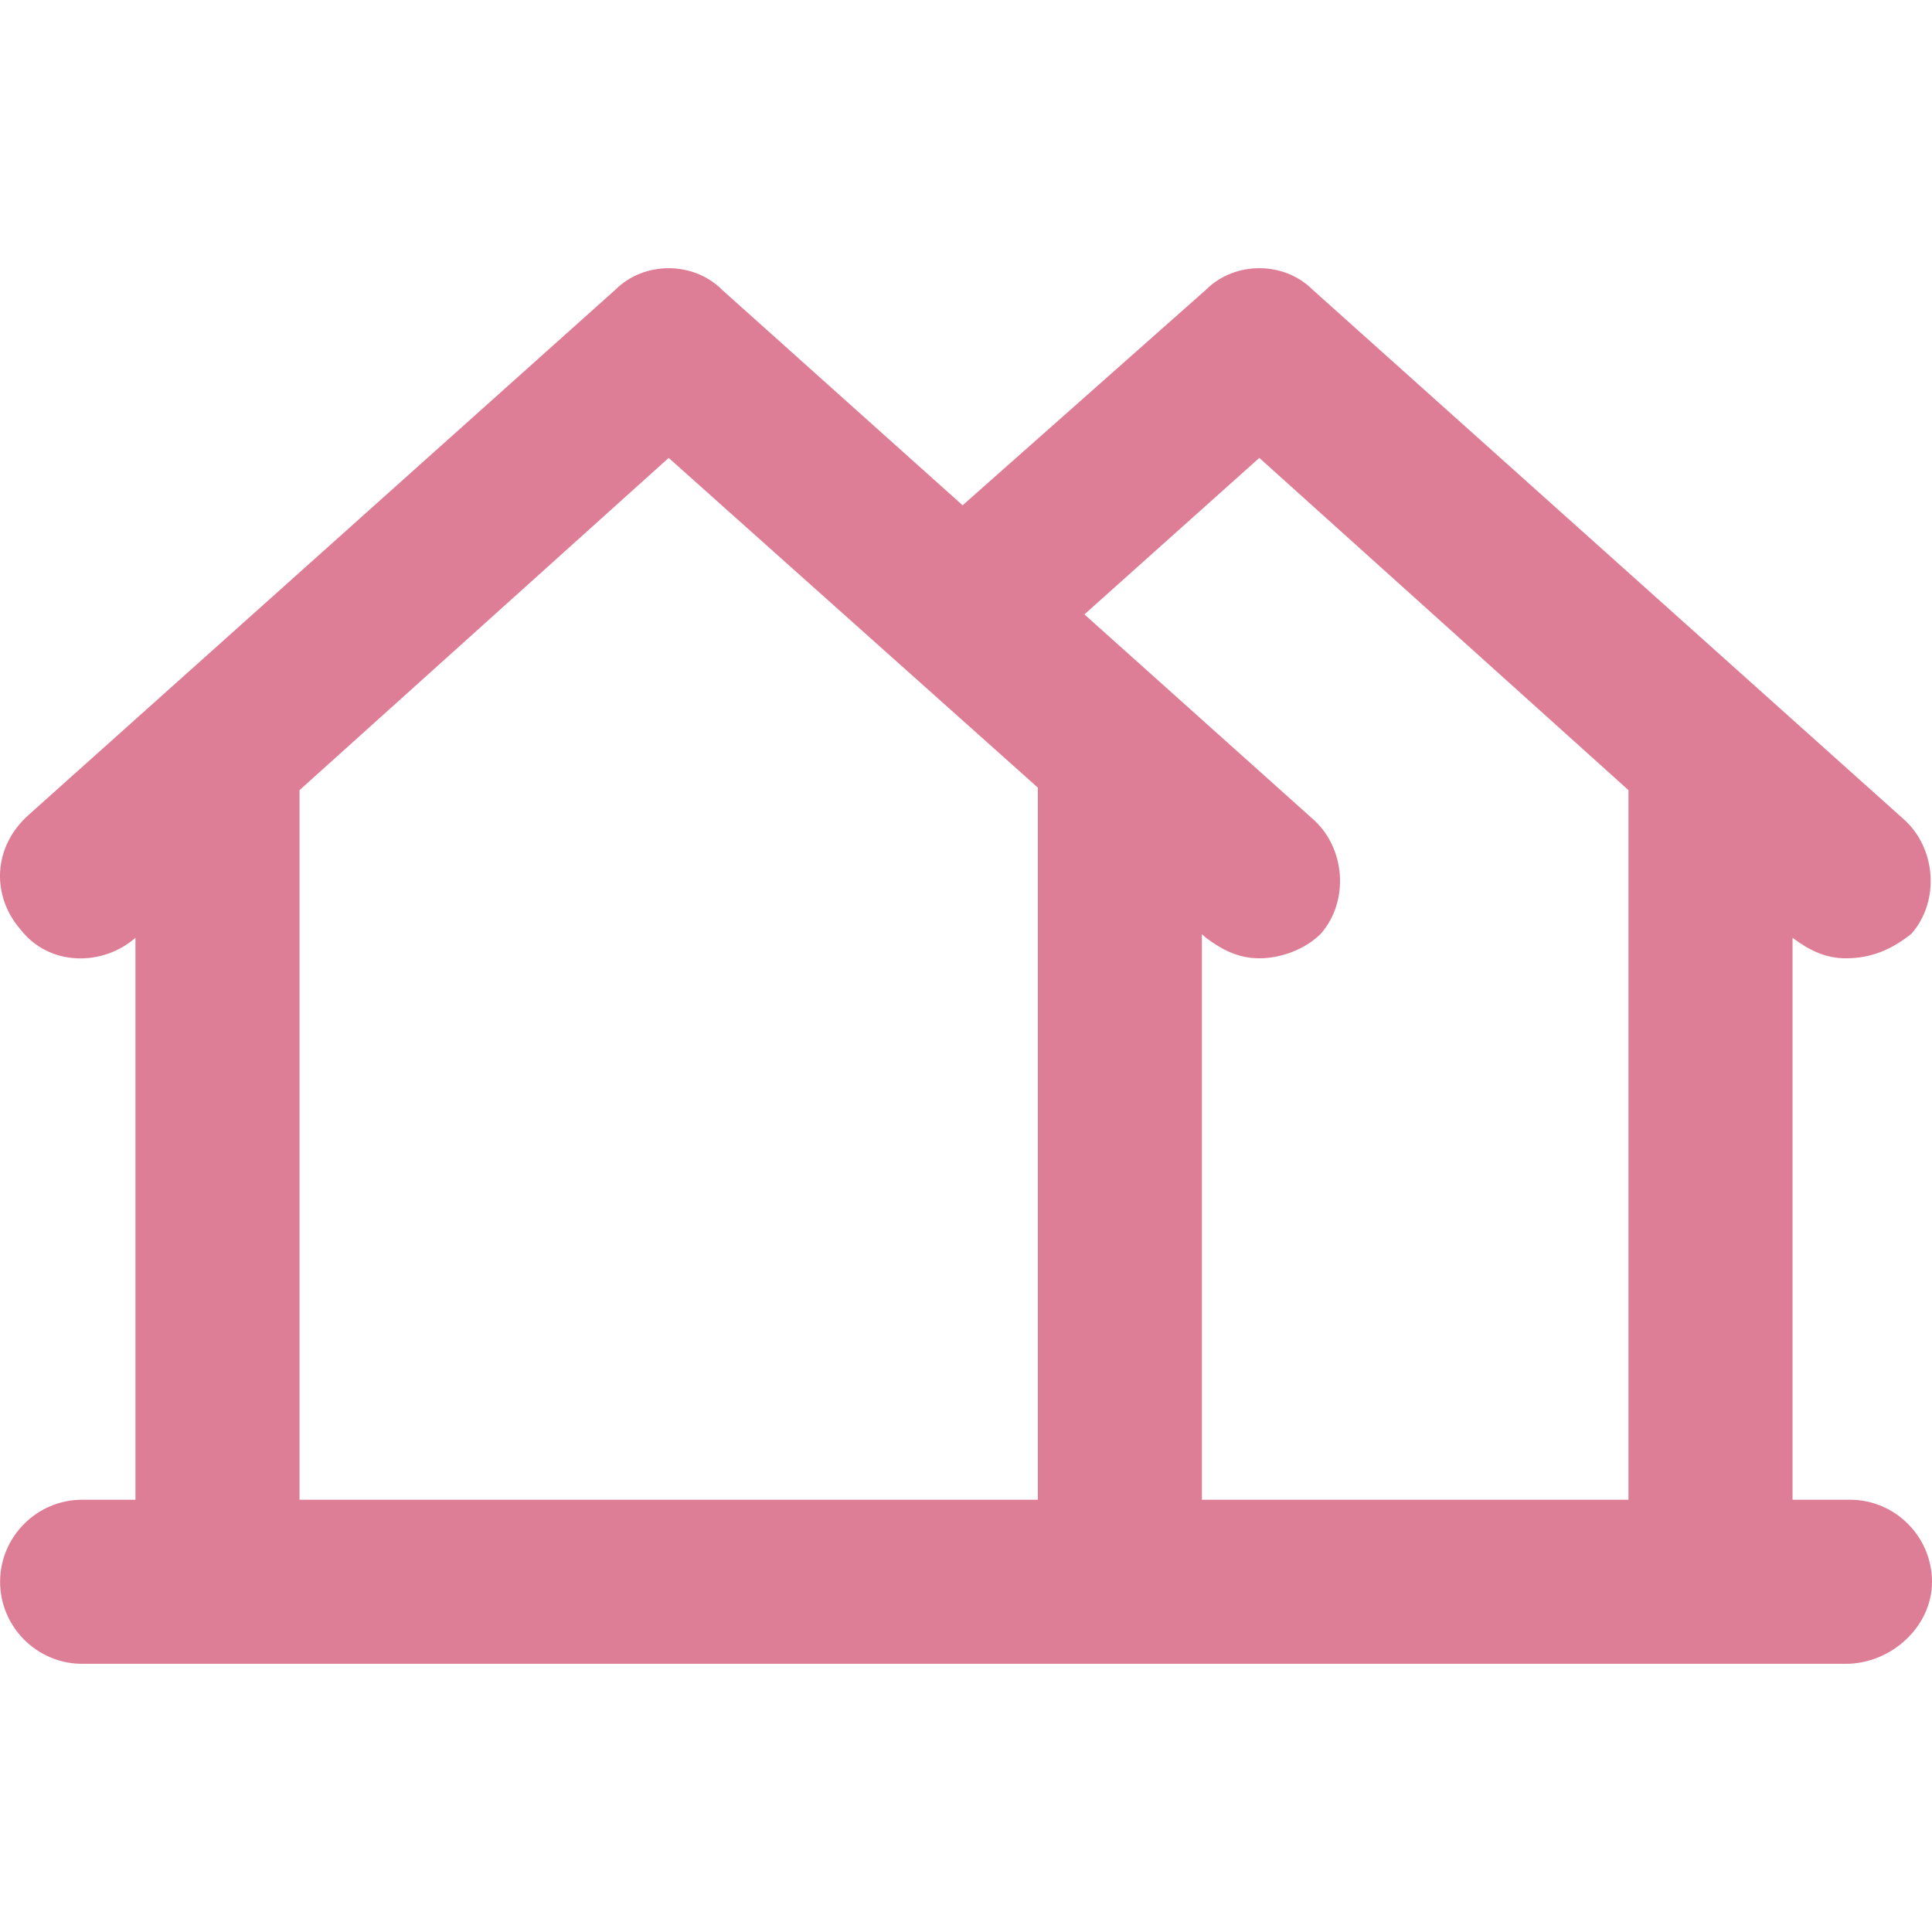
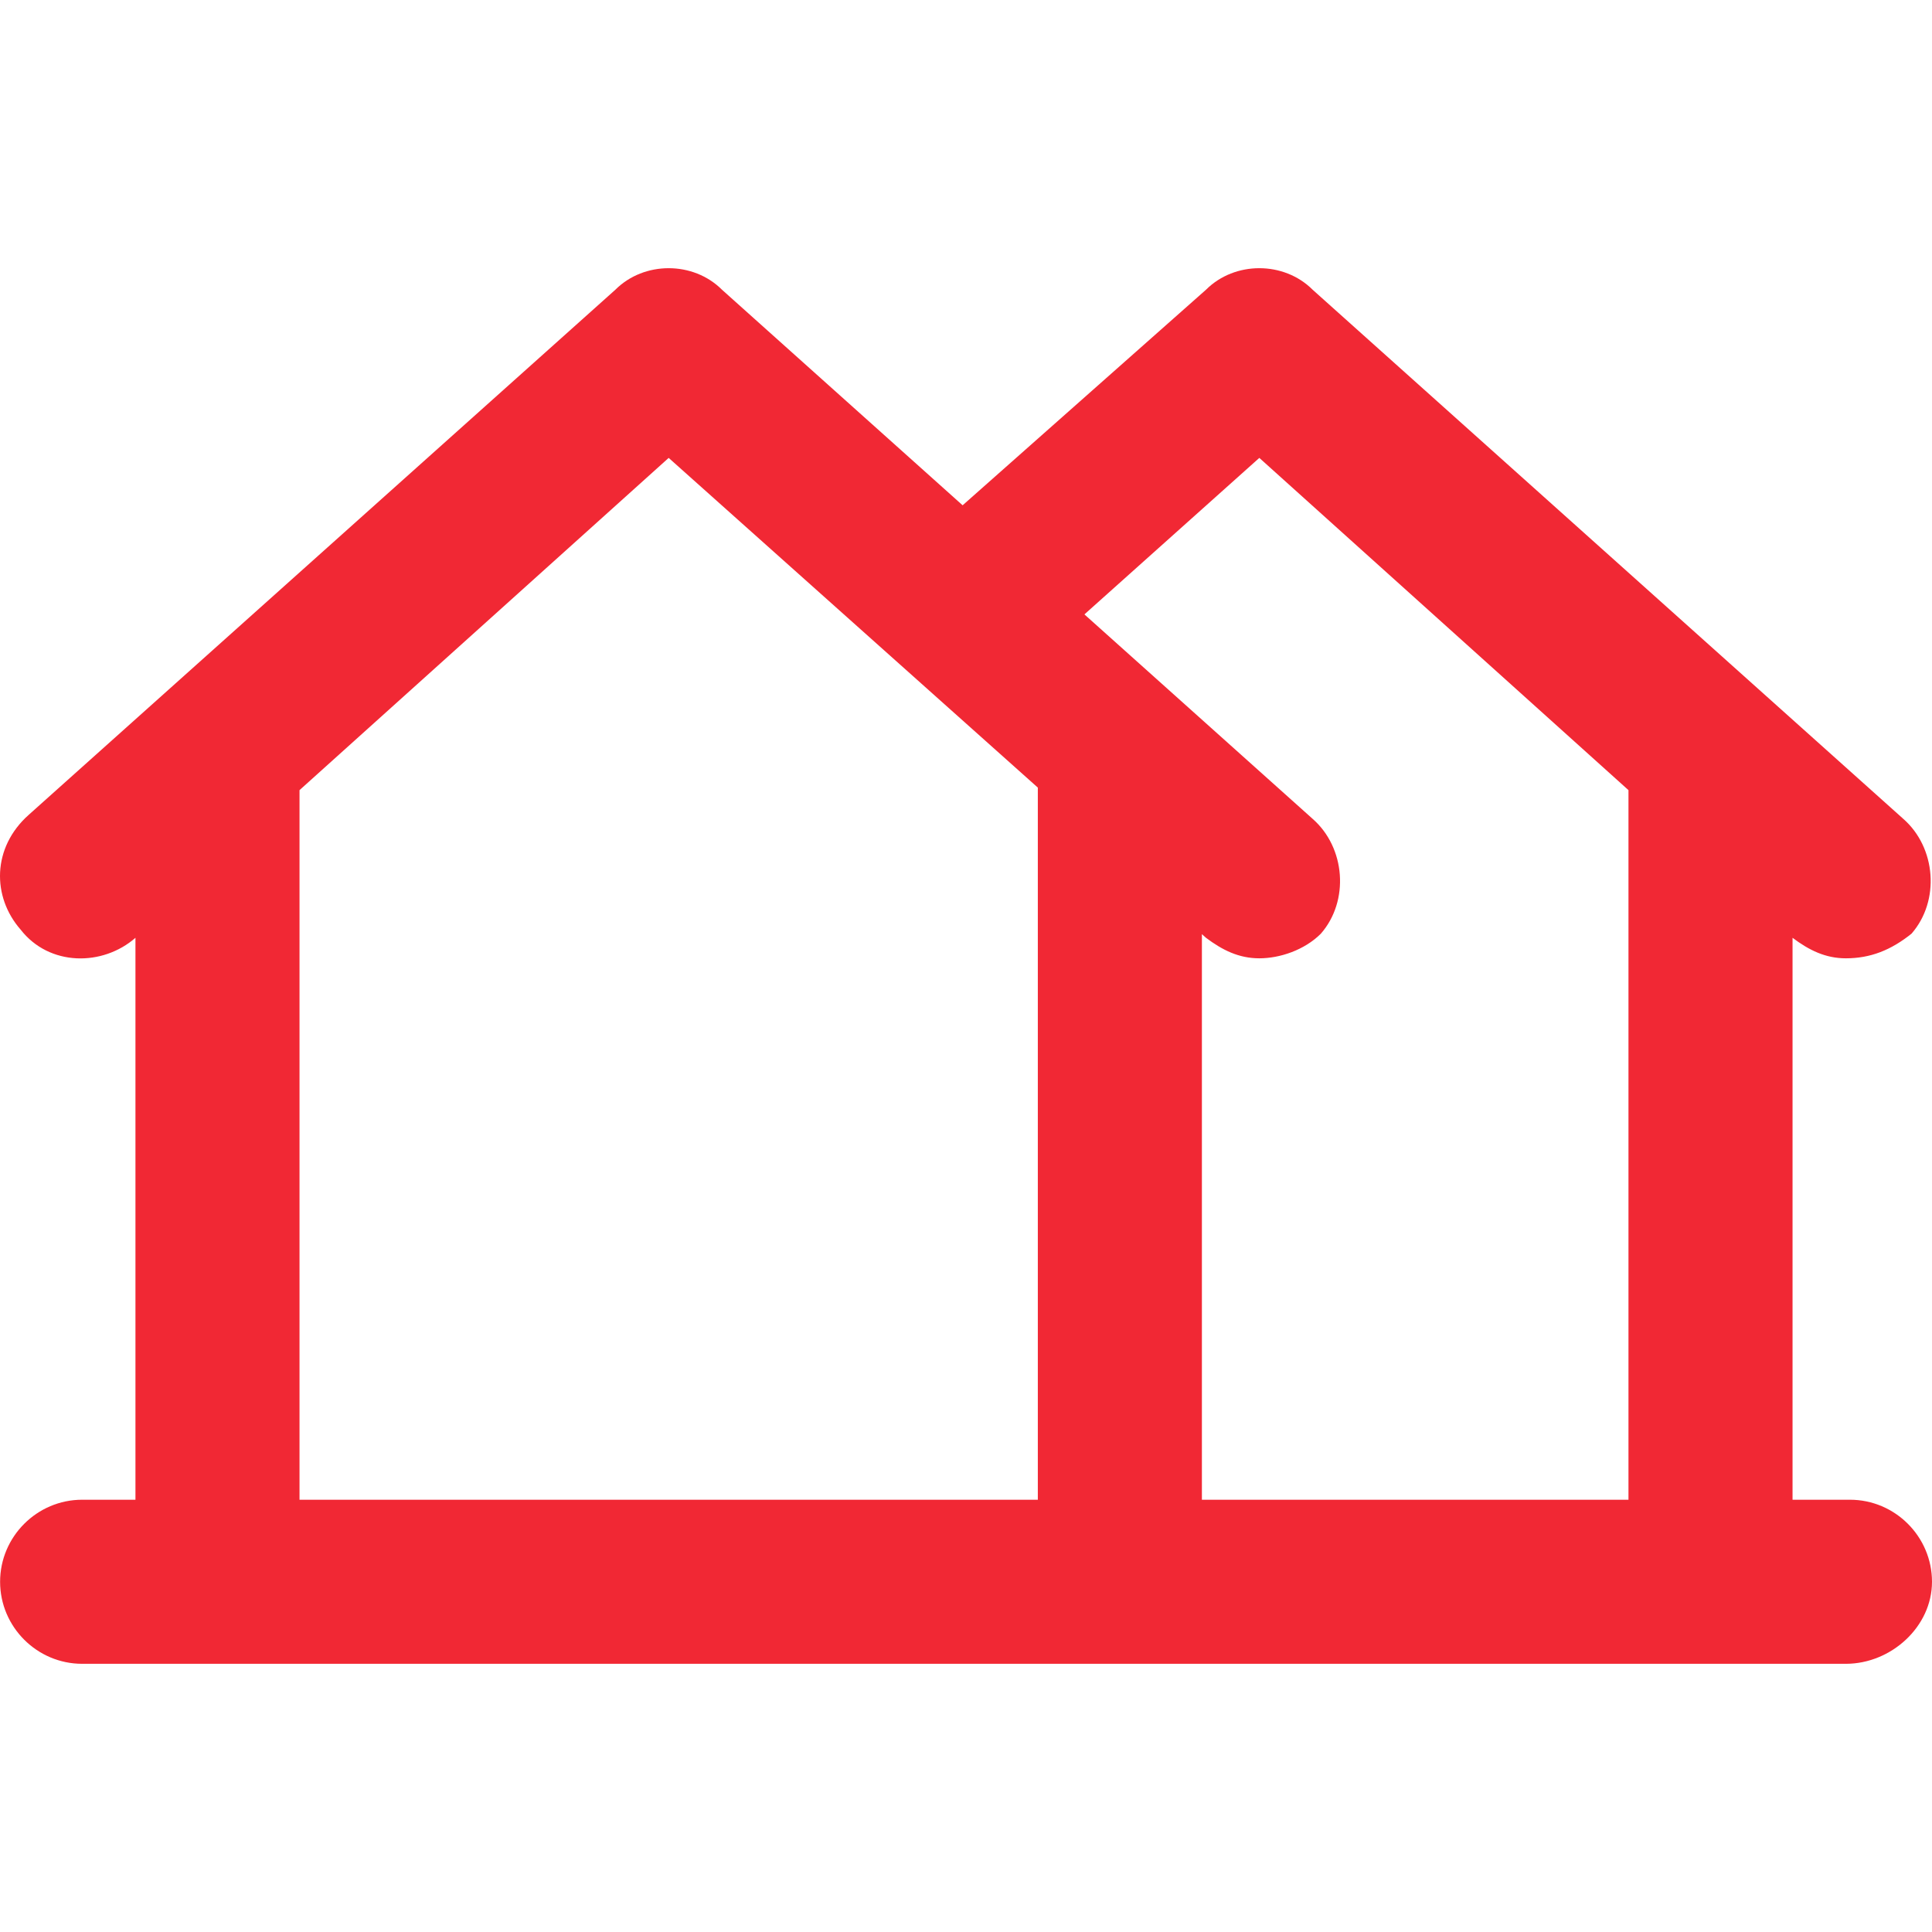
- <svg xmlns="http://www.w3.org/2000/svg" height="200px" width="200px" version="1.1" id="Layer_1" viewBox="0 0 512.004 512.004" xml:space="preserve" fill="#dd7d96">
+ <svg xmlns="http://www.w3.org/2000/svg" height="200px" width="200px" version="1.1" id="Layer_1" viewBox="0 0 512.004 512.004" xml:space="preserve" fill="#f12834">
  <g id="SVGRepo_bgCarrier" stroke-width="0" />
  <g id="SVGRepo_tracerCarrier" stroke-linecap="round" stroke-linejoin="round" />
  <g id="SVGRepo_iconCarrier">
    <g>
      <g>
-         <path style="fill:#dd7d96;" d="M490.264,397.448h-15.218V248.529c4.348,3.261,8.696,5.435,14.131,5.435 c6.522,0,11.957-2.174,17.392-6.522c7.609-8.696,6.522-22.827-2.174-30.436L347.866,76.782c-7.609-7.609-20.653-7.609-28.262,0 l-64.498,57.126l-63.769-57.126c-7.609-7.609-20.653-7.609-28.262,0L7.635,215.919c-9.783,8.696-9.783,21.74-2.174,30.436 c7.609,9.783,21.74,9.783,30.436,2.174v148.919H21.766c-11.957,0-21.74,9.783-21.74,21.74c0,11.957,9.783,21.74,21.74,21.74 h35.871h156.528h82.612h156.528h35.871c11.957,0,22.827-9.783,22.827-21.74C512.004,407.231,502.221,397.448,490.264,397.448z M79.377,209.397l97.83-88.047l97.83,87.375v188.724h-60.872H79.377V209.397z M318.517,397.448v-149.89l1.087,0.971 c4.348,3.261,8.696,5.435,14.131,5.435s11.957-2.174,16.305-6.522c7.609-8.696,6.522-22.827-2.174-30.436l-60.483-54.183 l46.352-41.473l97.83,88.047v188.051H318.517z" />
+         <path style="fill:#f12834;" d="M490.264,397.448h-15.218V248.529c4.348,3.261,8.696,5.435,14.131,5.435 c6.522,0,11.957-2.174,17.392-6.522c7.609-8.696,6.522-22.827-2.174-30.436L347.866,76.782c-7.609-7.609-20.653-7.609-28.262,0 l-64.498,57.126l-63.769-57.126c-7.609-7.609-20.653-7.609-28.262,0L7.635,215.919c-9.783,8.696-9.783,21.74-2.174,30.436 c7.609,9.783,21.74,9.783,30.436,2.174v148.919H21.766c-11.957,0-21.74,9.783-21.74,21.74c0,11.957,9.783,21.74,21.74,21.74 h35.871h156.528h82.612h156.528h35.871c11.957,0,22.827-9.783,22.827-21.74C512.004,407.231,502.221,397.448,490.264,397.448z M79.377,209.397l97.83-88.047l97.83,87.375v188.724h-60.872H79.377V209.397z M318.517,397.448v-149.89l1.087,0.971 c4.348,3.261,8.696,5.435,14.131,5.435s11.957-2.174,16.305-6.522c7.609-8.696,6.522-22.827-2.174-30.436l-60.483-54.183 l46.352-41.473l97.83,88.047v188.051H318.517z" />
      </g>
    </g>
  </g>
</svg>
